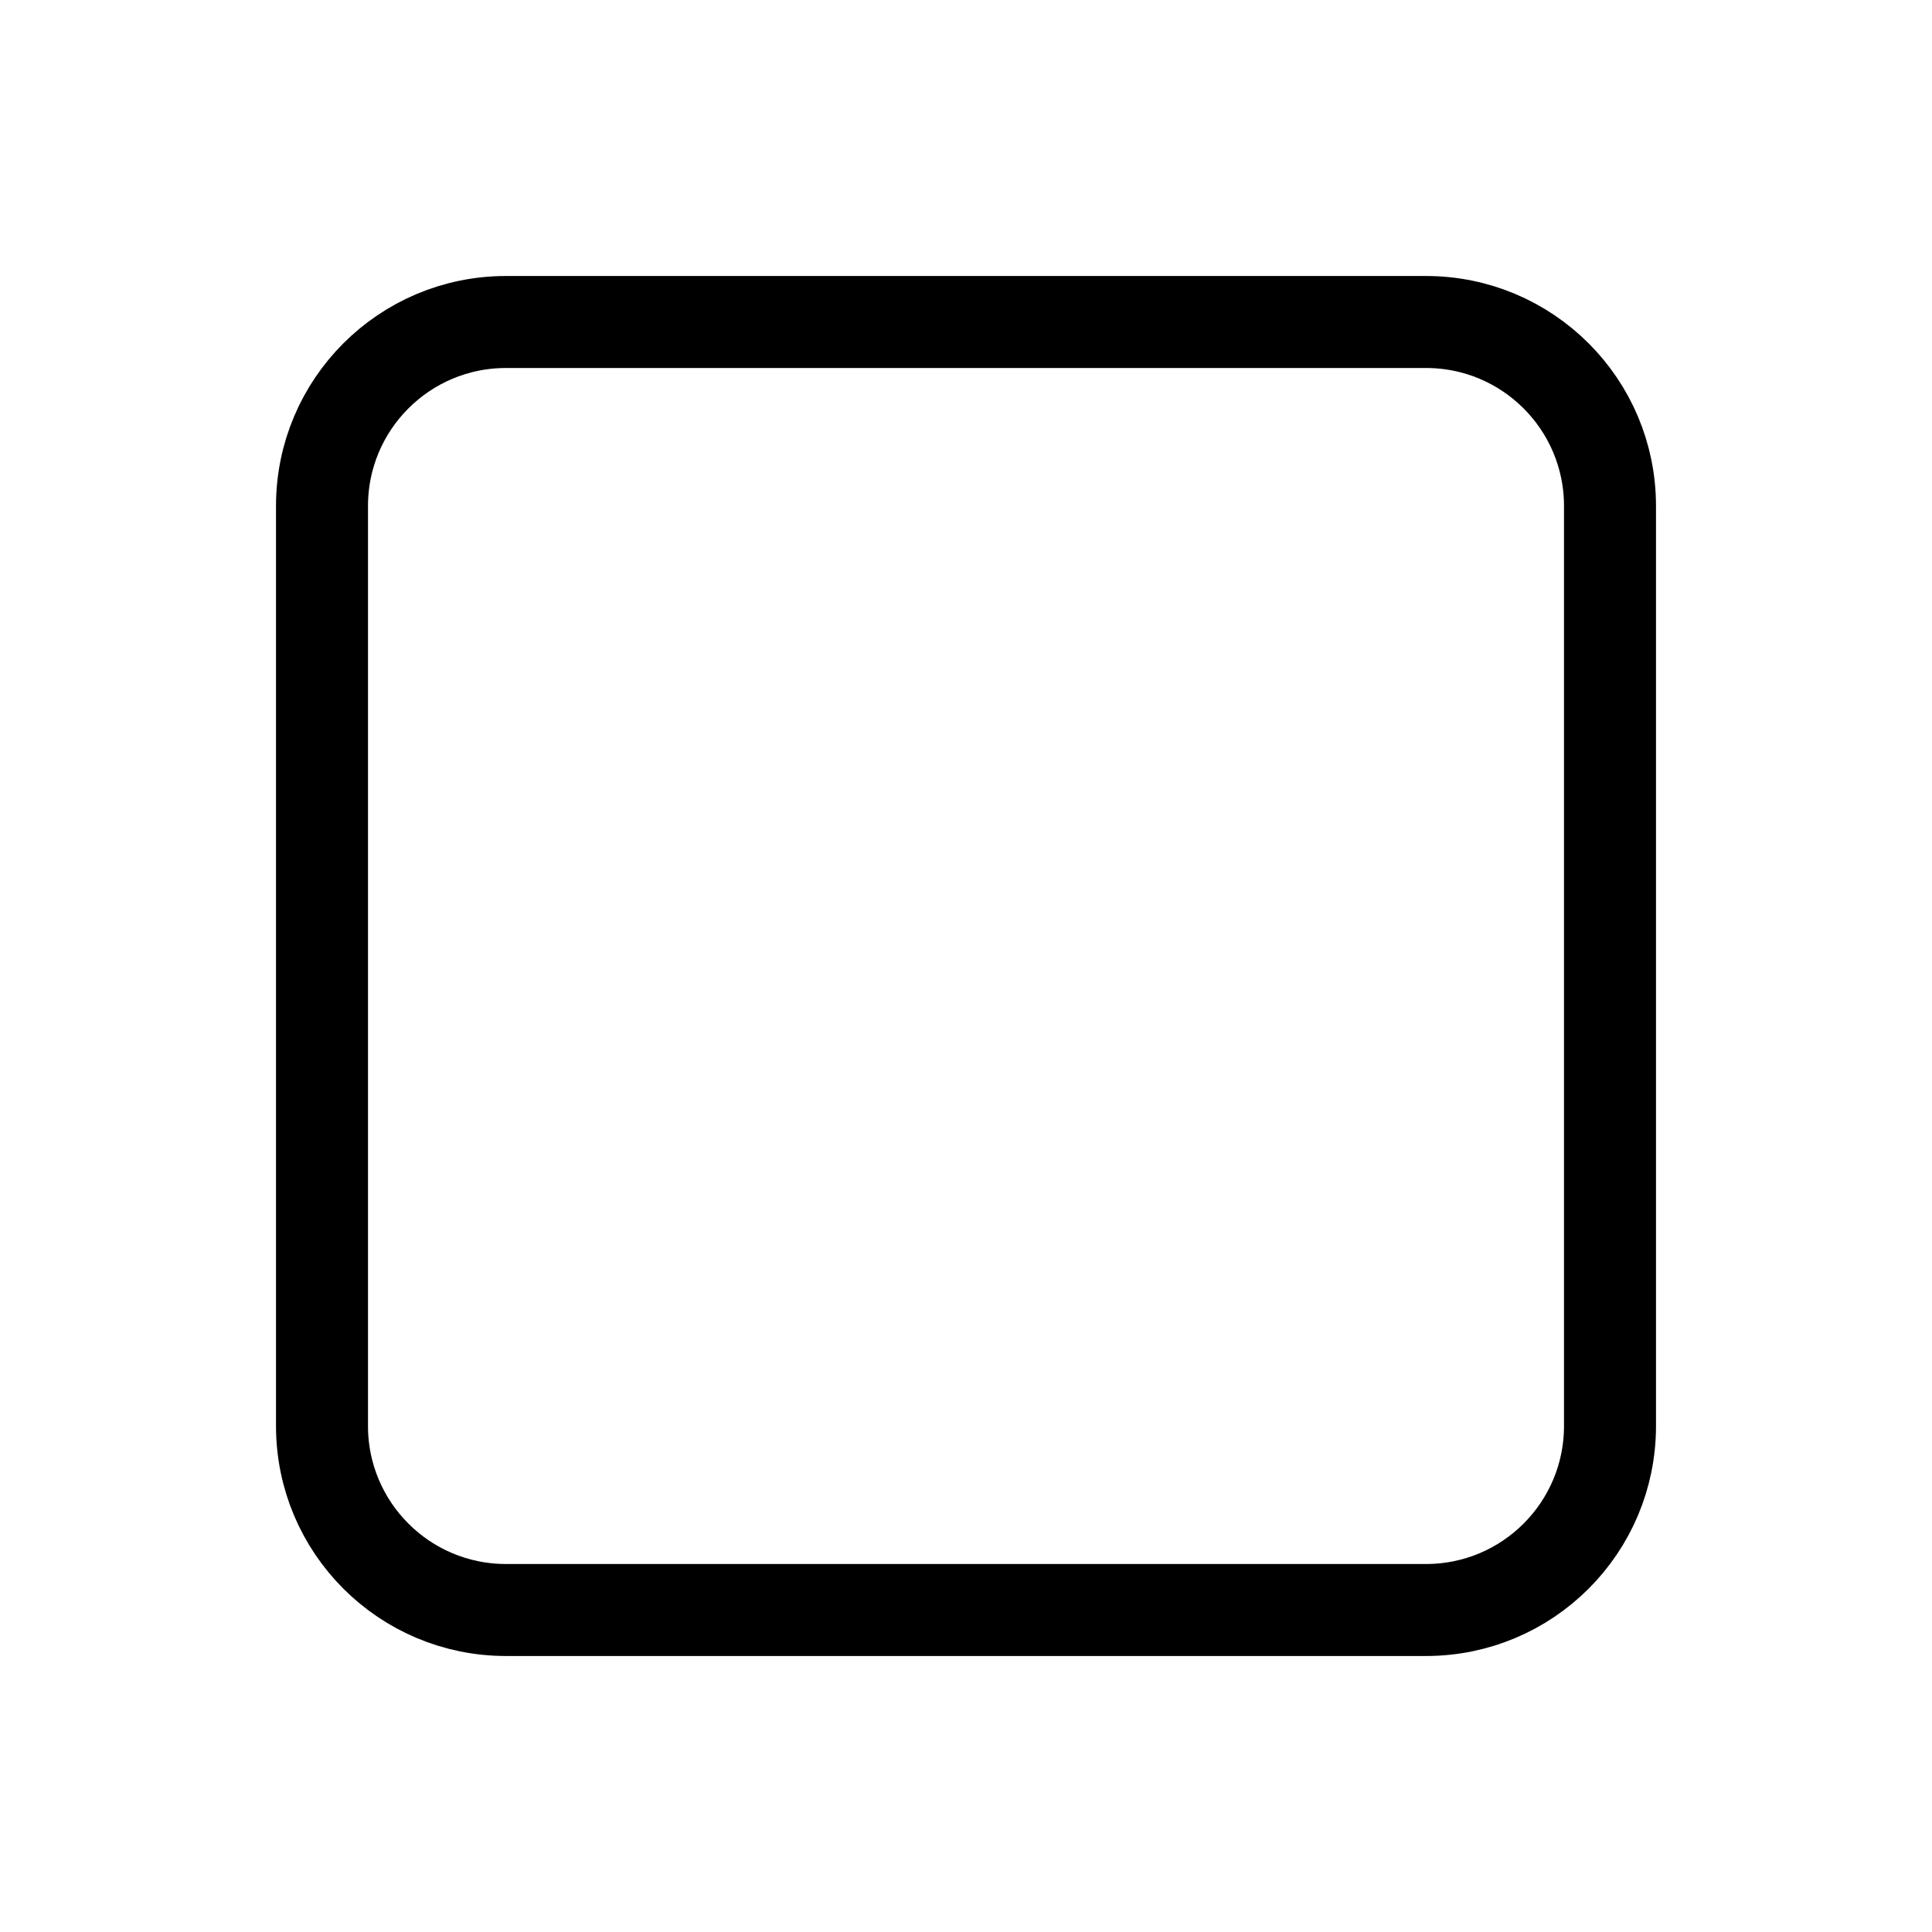
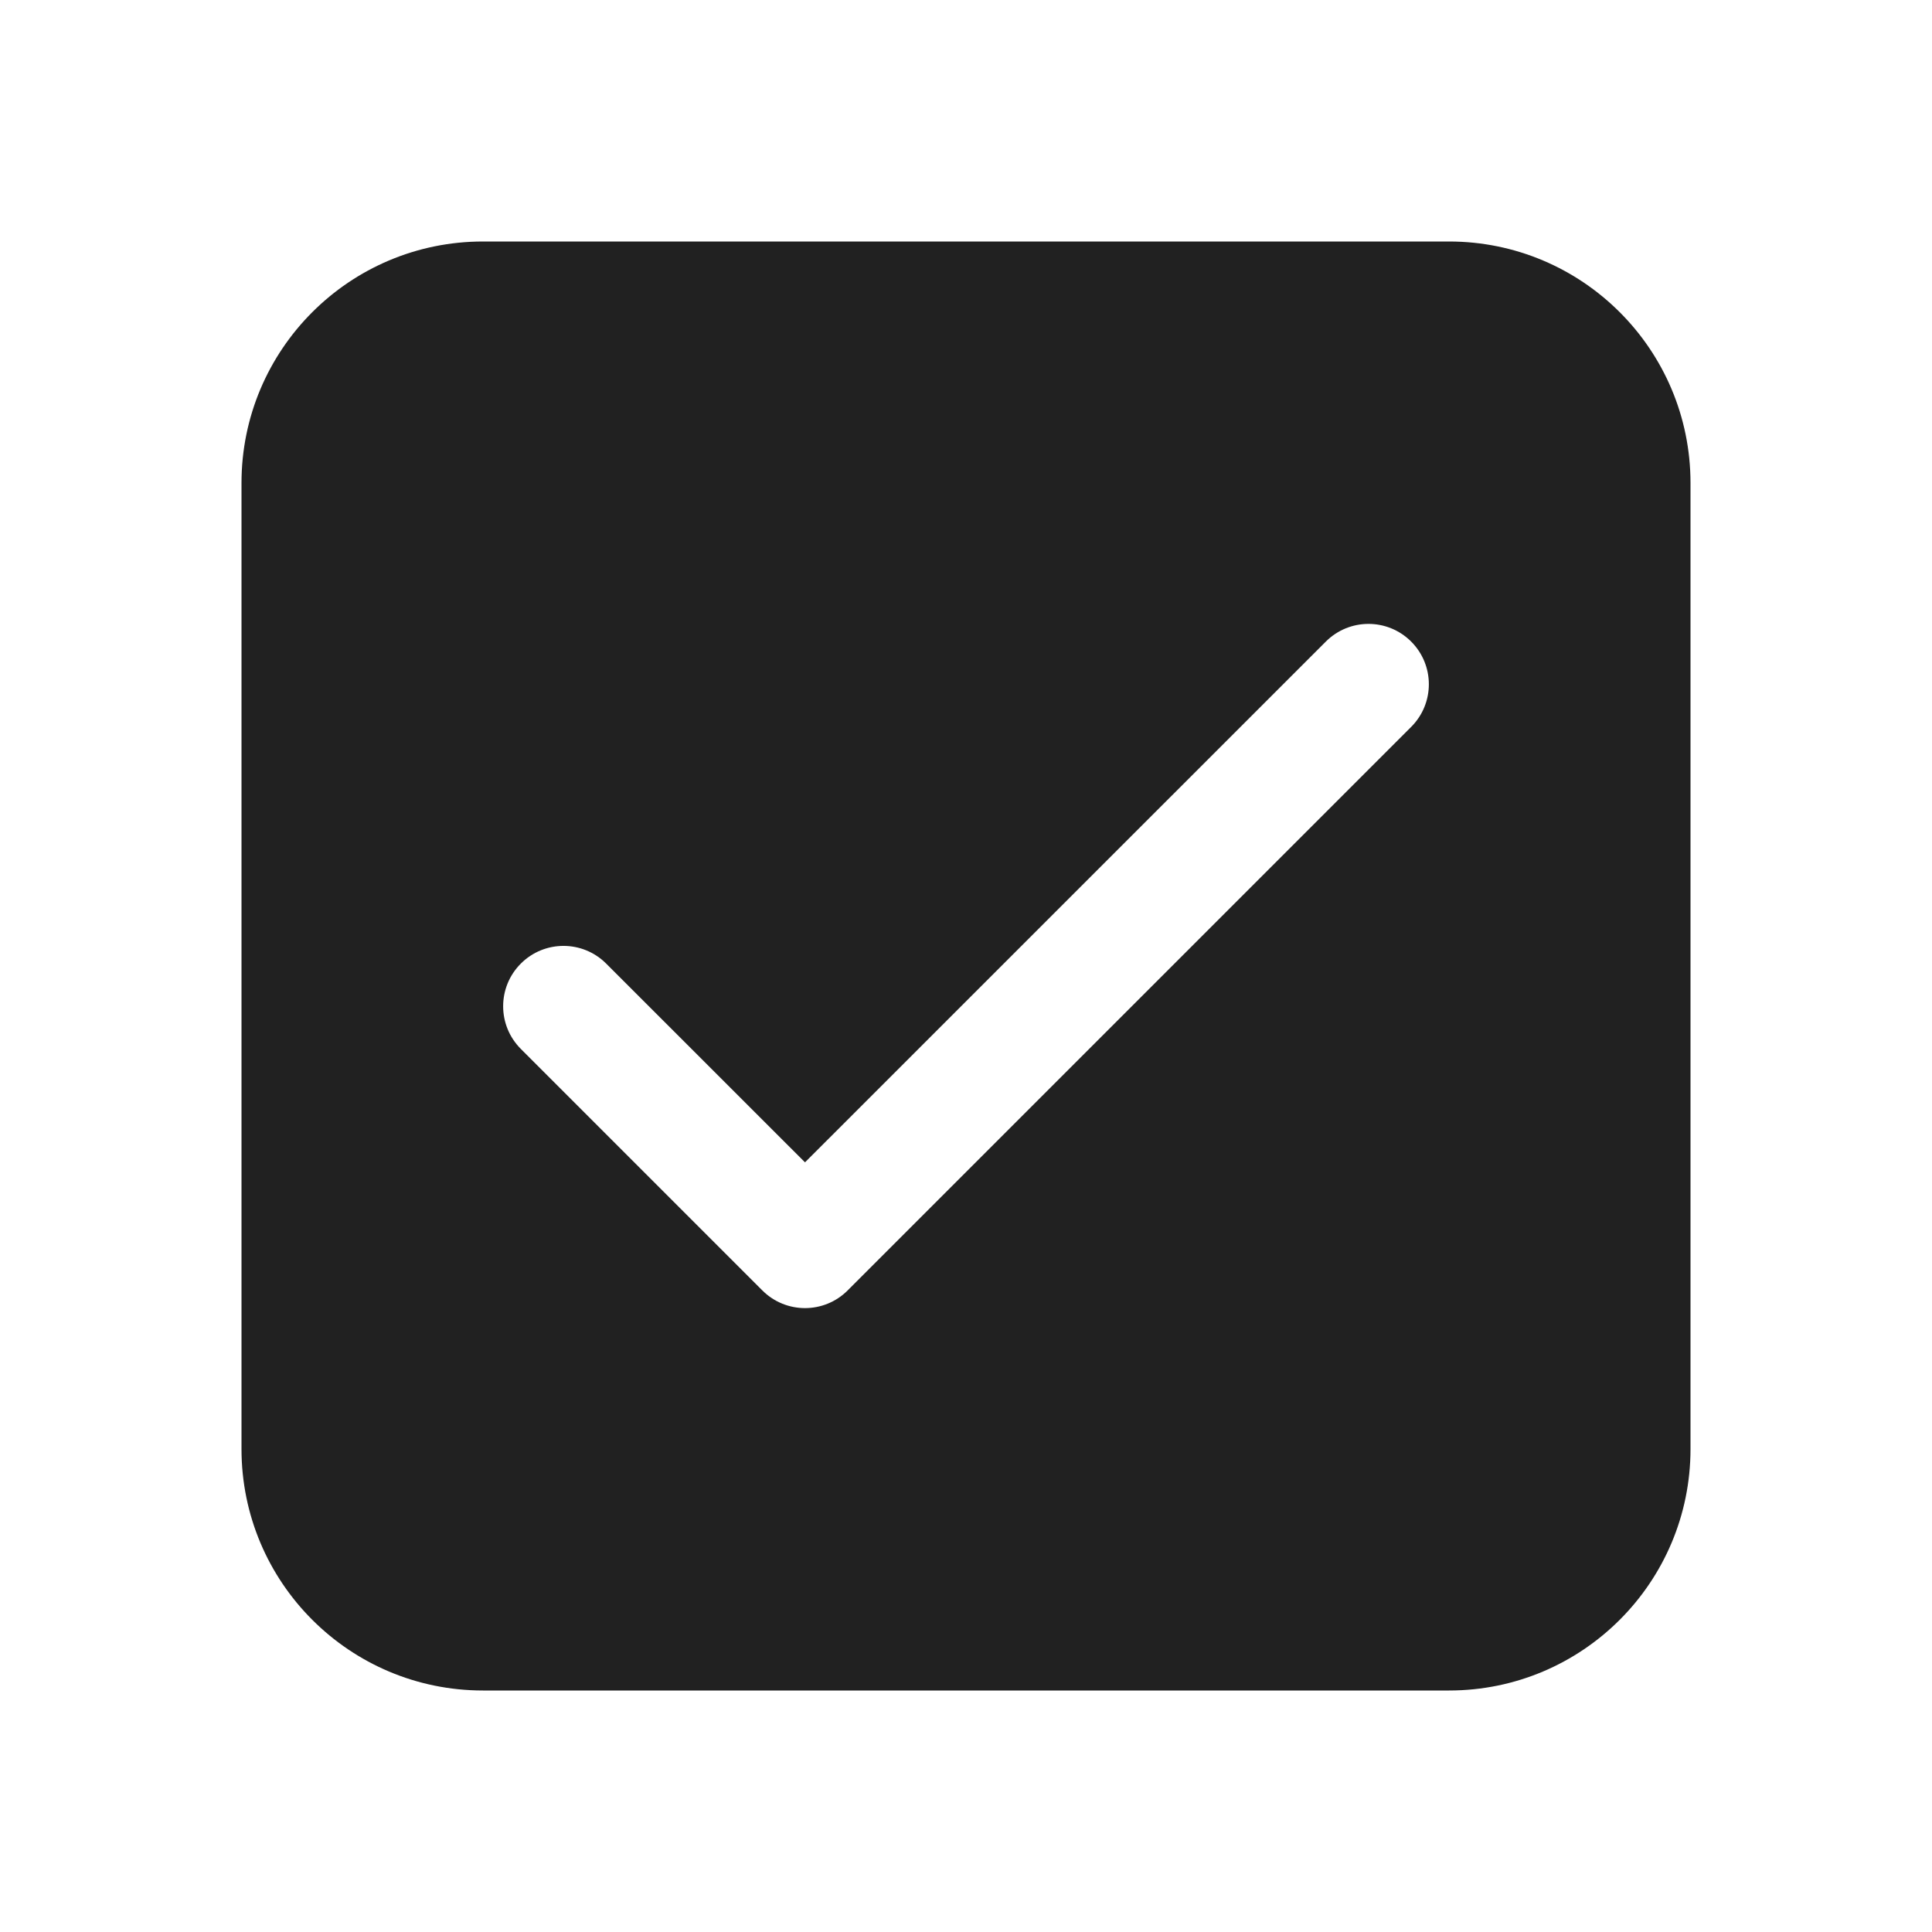
- <svg xmlns="http://www.w3.org/2000/svg" width="800px" height="800px" viewBox="0 0 21 21">
-   <path d="m2.5.5h10c1.105 0 2 .895 2 2v10c0 1.105-.895 2-2 2h-10c-1.105 0-2-.895-2-2v-10c0-1.105.895-2 2-2z" fill="none" stroke="#000000" stroke-linecap="round" stroke-linejoin="round" transform="translate(3 3)" />
+ <svg xmlns="http://www.w3.org/2000/svg" width="800px" height="800px" viewBox="0 0 24 24" version="1.1">
+   <g id="🔍-Product-Icons" stroke="none" stroke-width="1" fill="none" fill-rule="evenodd">
+     <g id="ic_fluent_checkbox_checked_24_filled" fill="#212121" fill-rule="nonzero">
+       <path d="M18,3 C19.657,3 21,4.343 21,6 L21,18 C21,19.657 19.657,21 18,21 L6,21 C4.343,21 3,19.657 3,18 L3,6 C3,4.343 4.343,3 6,3 L18,3 Z M16.47,7.97 L10,14.439 L7.53,11.97 C7.237,11.677 6.763,11.677 6.47,11.97 C6.177,12.263 6.177,12.737 6.47,13.03 L9.47,16.03 C9.763,16.323 10.237,16.323 10.53,16.03 L17.53,9.03 C17.823,8.737 17.823,8.263 17.53,7.97 C17.237,7.677 16.763,7.677 16.47,7.97 Z" id="🎨-Color">
+ 
+ </path>
+     </g>
+   </g>
</svg>
